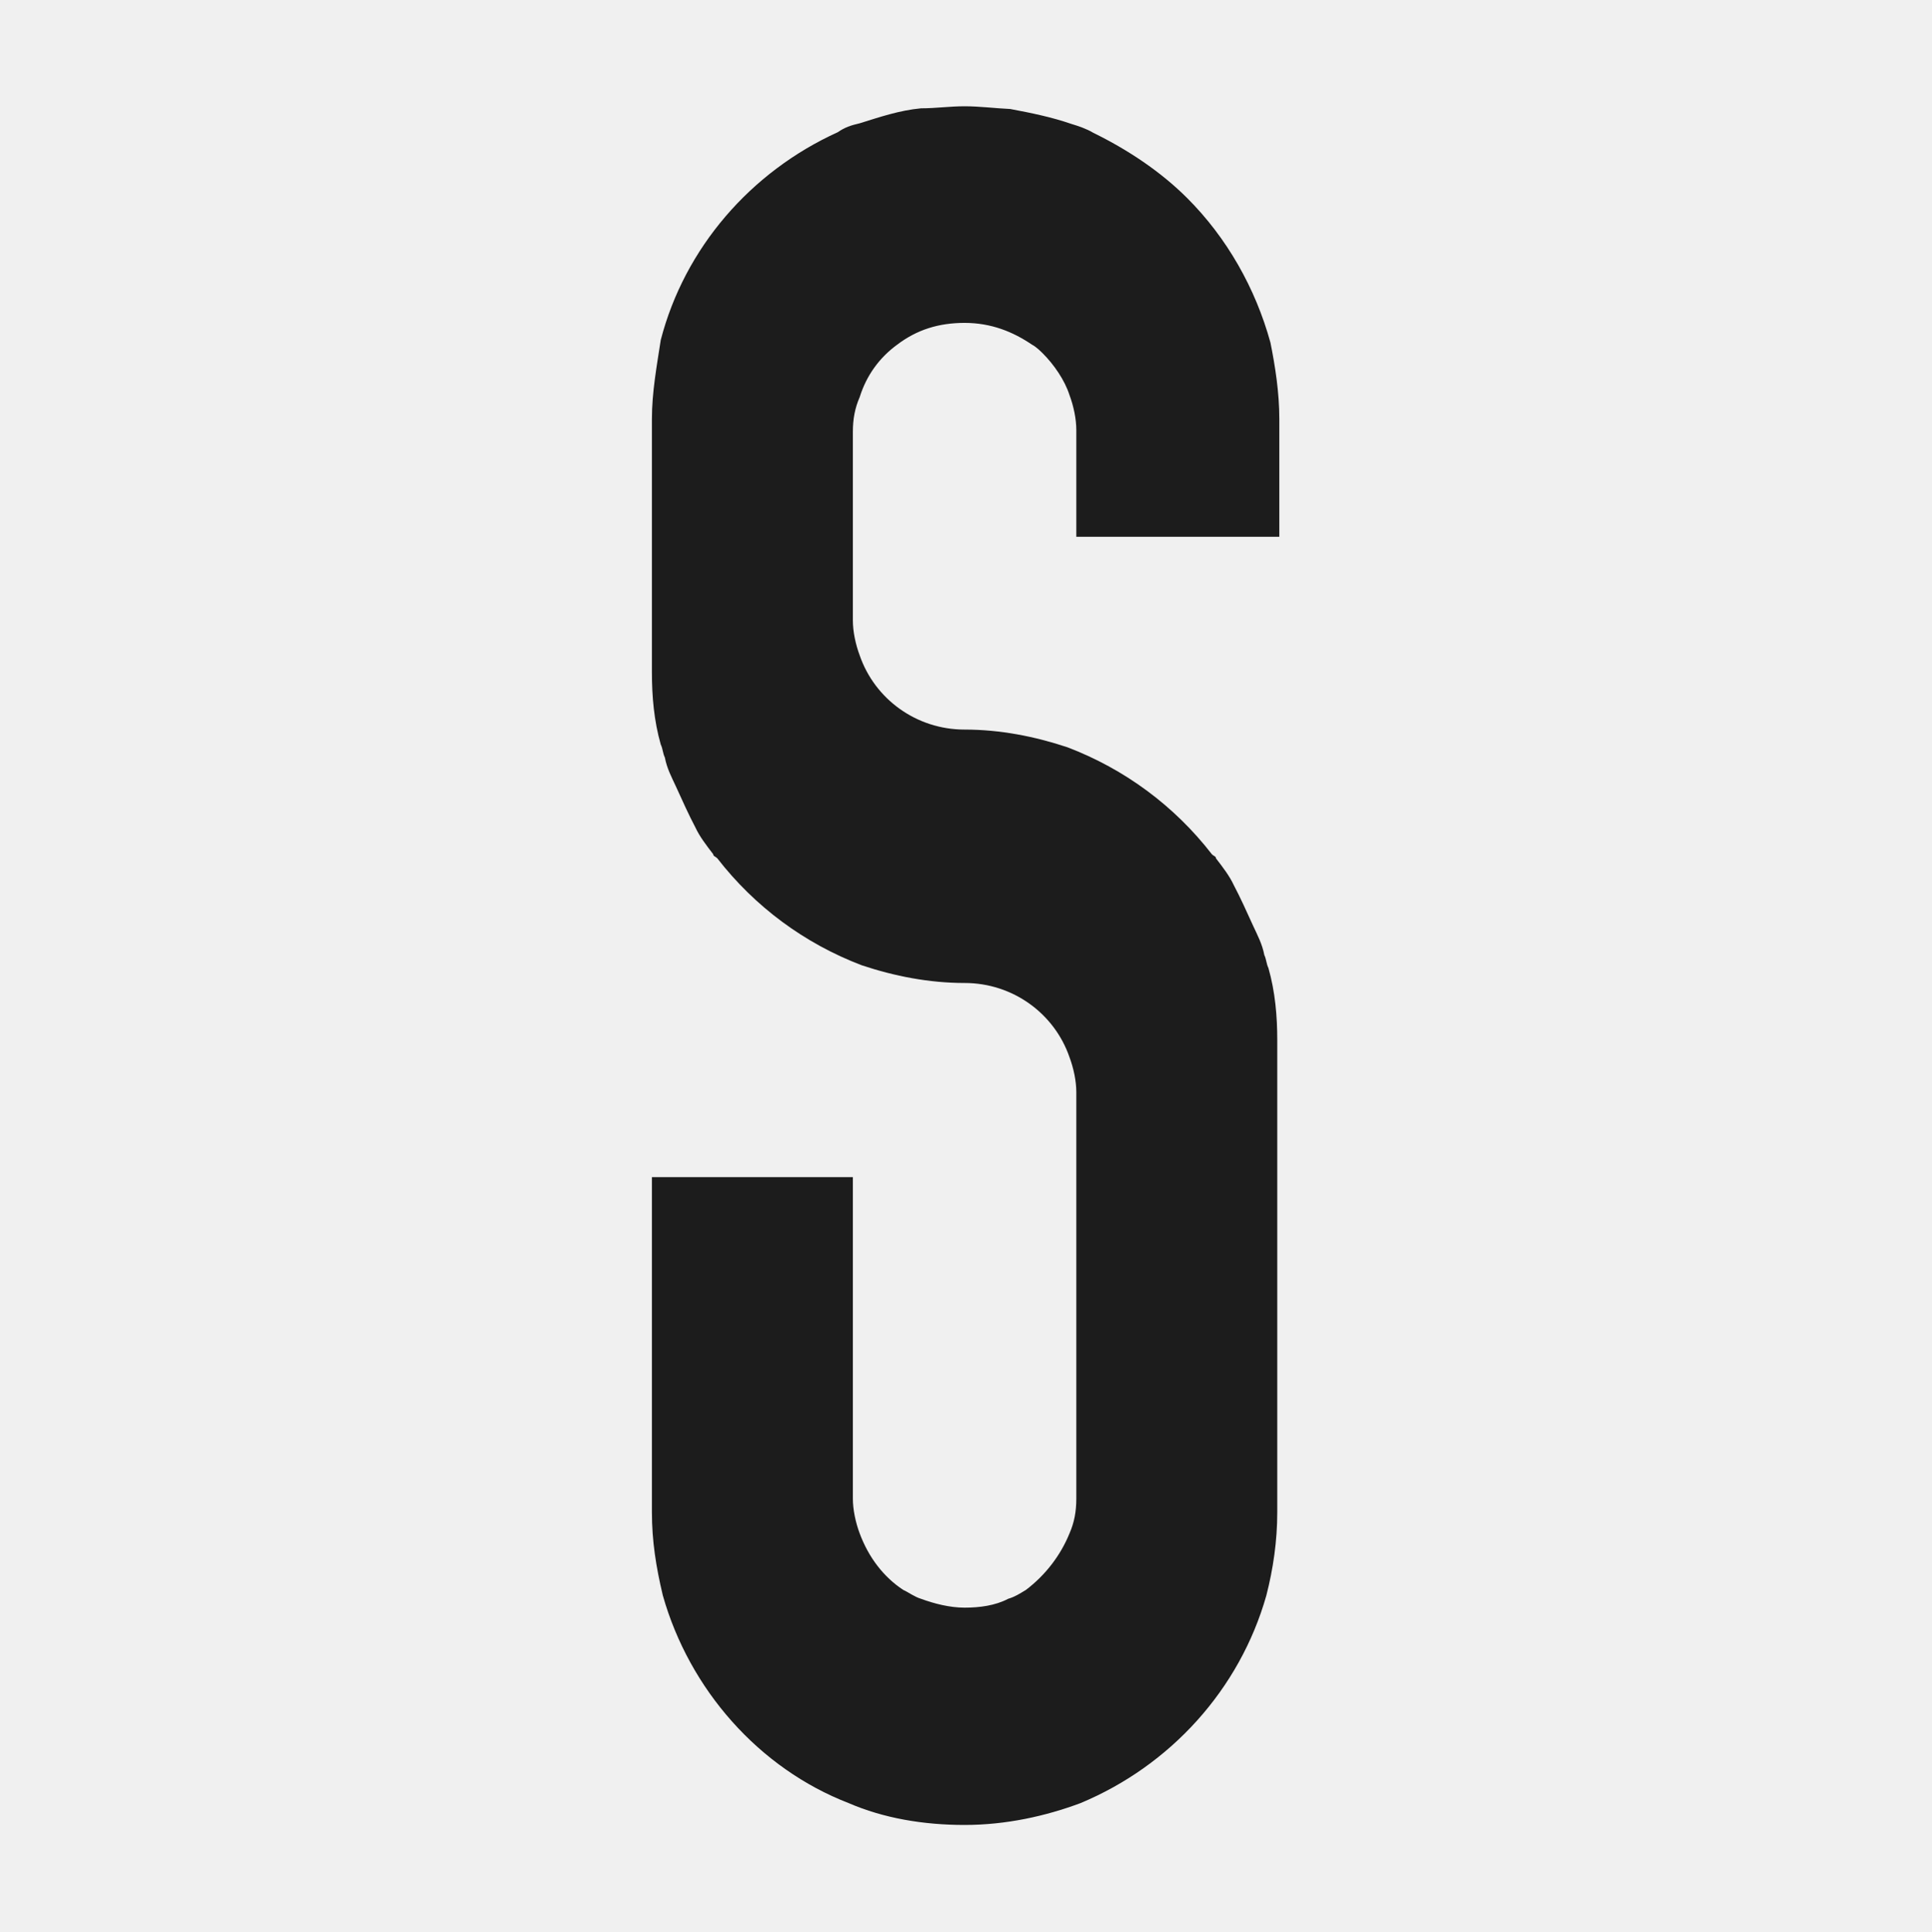
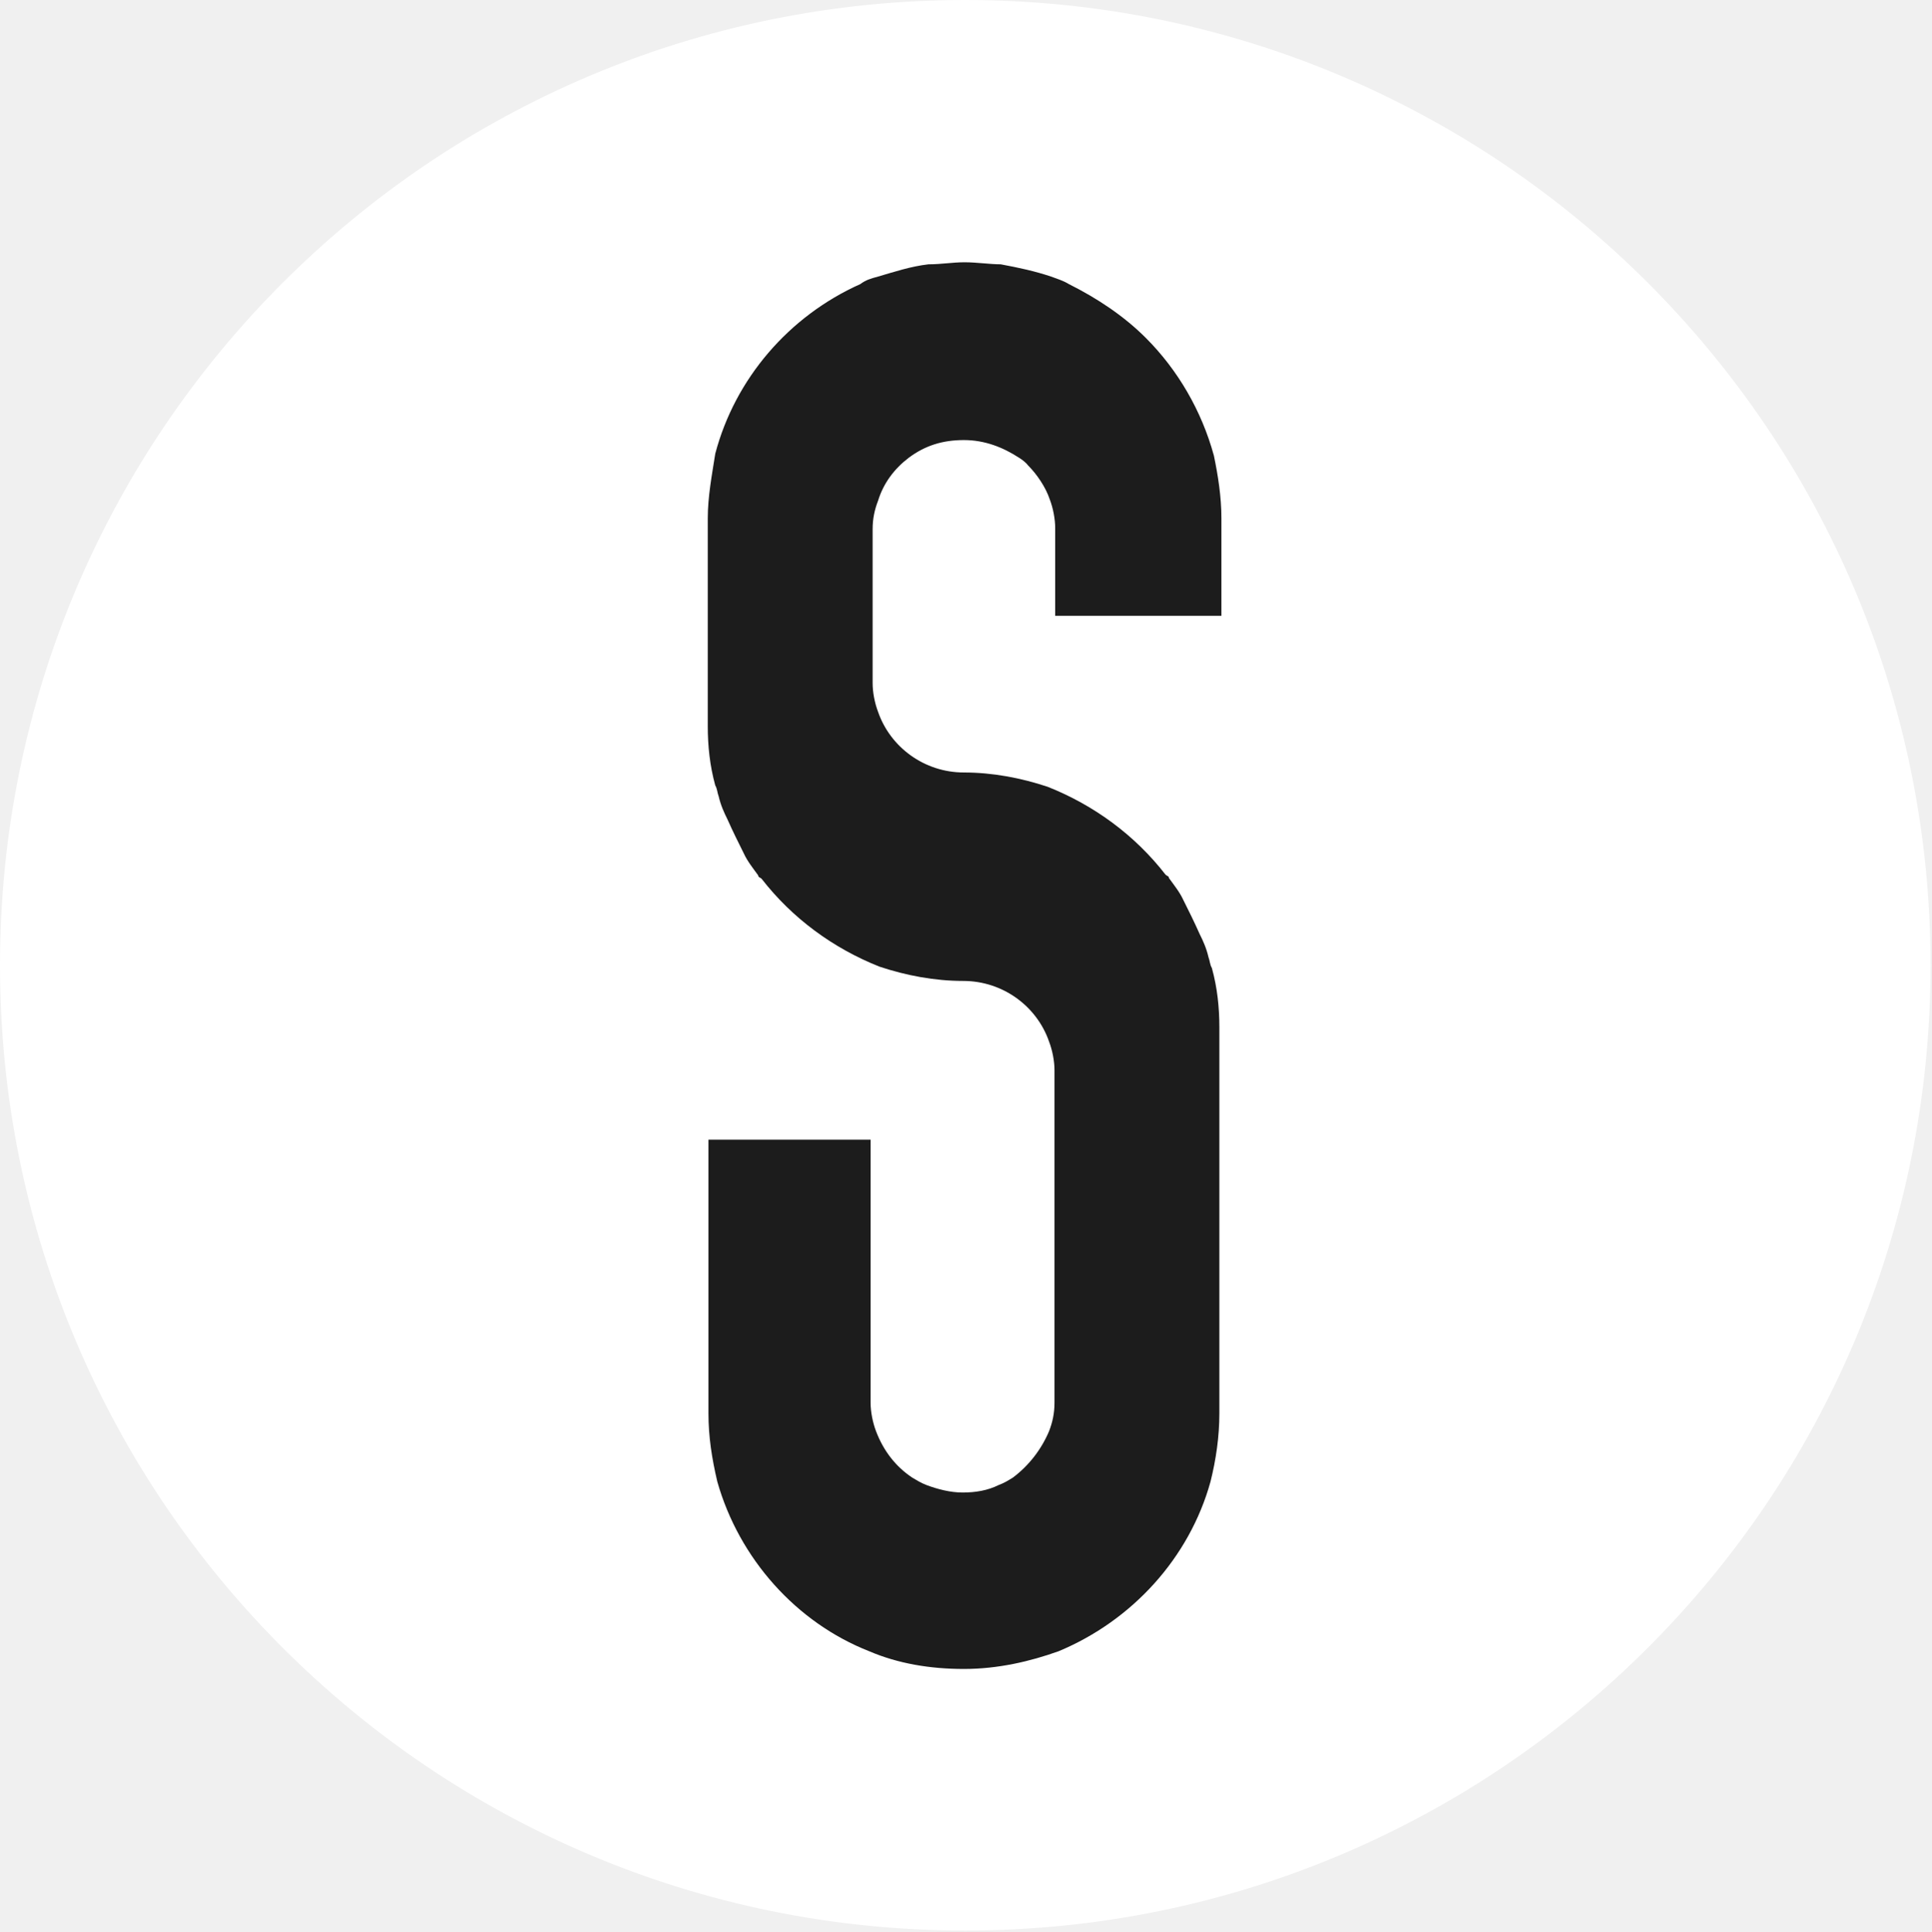
<svg xmlns="http://www.w3.org/2000/svg" version="1.1" id="Шар_1" x="0px" y="0px" viewBox="0 0 283.5 283.5" style="enable-background:new 0 0 283.5 283.5;" xml:space="preserve">
  <style type="text/css">
- 	.st0{fill:#1C1C1C;}
+ 	.st0{fill:#FFFFFF;}
+ 	.st1{fill:#1C1C1C;}
</style>
+   <circle class="st0" cx="141.7" cy="141.7" r="141.7" />
  <g>
    <g>
      <g>
-         <path class="st0" d="M141.6,15.6c-2.2,0-4.2,0.3-6.4,0.3c-3.2,0.3-6.1,1.3-9,2.2c-1.3,0.3-2.2,0.6-3.2,1.3     c-12.8,5.8-22.5,17-26,30.5c-0.6,3.9-1.3,7.7-1.3,11.6v37.2c0,3.5,0.3,7.1,1.3,10.6c0.3,0.6,0.3,1.3,0.6,1.9     c0.3,1.6,1,2.9,1.6,4.2c1,2.2,1.9,4.2,2.9,6.1c0.6,1.3,1.6,2.6,2.6,3.9c0,0.3,0.3,0.3,0.6,0.6c5.5,7.1,12.8,12.5,21.2,15.7     c4.8,1.6,9.9,2.6,15.1,2.6c7.1,0,13.2,4.5,15.4,10.9c0.6,1.6,1,3.5,1,5.1V220c0,1.9-0.3,3.5-1,5.1c-1.3,3.2-3.5,6.1-6.4,8.3     c-1,0.6-1.6,1-2.6,1.3c-1.9,1-4.2,1.3-6.4,1.3c-2.2,0-4.5-0.6-6.4-1.3c-1-0.3-1.9-1-2.6-1.3c-2.9-1.9-5.1-4.8-6.4-8.3     c-0.6-1.6-1-3.5-1-5.1v-47.2H95.7V222c0,4.2,0.6,8,1.6,12.2c3.9,13.8,14.1,25.4,27.3,30.5c5.1,2.2,10.9,3.2,17,3.2     c6.1,0,11.9-1.3,17-3.2c13.2-5.5,23.4-16.7,27.3-30.5c1-3.9,1.6-8,1.6-12.2v-69.3c0-3.5-0.3-7.1-1.3-10.6     c-0.3-0.6-0.3-1.3-0.6-1.9c-0.3-1.6-1-2.9-1.6-4.2c-1-2.2-1.9-4.2-2.9-6.1c-0.6-1.3-1.6-2.6-2.6-3.9c0-0.3-0.3-0.3-0.6-0.6     c-5.5-7.1-12.8-12.5-21.2-15.7c-4.8-1.6-9.9-2.6-15.1-2.6c-7.1,0-13.2-4.5-15.4-10.9c-0.6-1.6-1-3.5-1-5.1V63.4     c0-1.9,0.3-3.5,1-5.1c1-3.2,2.9-5.8,5.5-7.7c2.9-2.2,6.1-3.2,9.9-3.2c3.9,0,7.1,1.3,9.9,3.2c0.6,0.3,1.3,1,1.6,1.3     c1.6,1.6,3.2,3.9,3.9,6.1c0.6,1.6,1,3.5,1,5.1v15.7h29.8V61.5c0-3.9-0.6-7.7-1.3-11.2c-2.2-8-6.4-15.4-12.2-21.2     c-3.9-3.9-8.7-7.1-13.8-9.6c-1-0.6-2.2-1-3.2-1.3c-2.9-1-5.8-1.6-9-2.2C146.1,15.9,143.8,15.6,141.6,15.6L141.6,15.6z" />
+         <path class="st1" d="M141.6,38.5c-1.8,0-3.4,0.3-5.3,0.3c-2.6,0.3-5,1.1-7.4,1.8c-1.1,0.3-1.8,0.5-2.6,1.1     c-10.5,4.7-18.4,13.9-21.3,24.9c-0.5,3.2-1.1,6.3-1.1,9.5v30.5c0,2.9,0.3,5.8,1.1,8.7c0.3,0.5,0.3,1.1,0.5,1.6l0,0     c0.3,1.3,0.8,2.4,1.3,3.4c0.8,1.8,1.6,3.4,2.4,5c0.5,1.1,1.3,2.1,2.1,3.2c0,0.3,0.3,0.3,0.5,0.5c4.5,5.8,10.5,10.2,17.3,12.9l0,0     l0,0c3.9,1.3,8.1,2.1,12.3,2.1c5.8,0,10.8,3.7,12.6,8.9l0,0c0.5,1.3,0.8,2.9,0.8,4.2v48.8c0,1.6-0.3,2.9-0.8,4.2     c-1.1,2.6-2.9,5-5.3,6.8c-0.8,0.5-1.3,0.8-2.1,1.1c-1.6,0.8-3.4,1.1-5.3,1.1c-1.8,0-3.7-0.5-5.3-1.1c-0.8-0.3-1.6-0.8-2.1-1.1     c-2.4-1.6-4.2-3.9-5.3-6.8l0,0c-0.5-1.3-0.8-2.9-0.8-4.2v-38.6H104v40.2c0,3.4,0.5,6.6,1.3,10c3.2,11.3,11.6,20.7,22.3,24.9     c4.2,1.8,8.9,2.6,13.9,2.6s9.7-1.1,13.9-2.6c10.8-4.5,19.2-13.7,22.3-24.9c0.8-3.2,1.3-6.6,1.3-10v-56.7c0-2.9-0.3-5.8-1.1-8.7     c-0.3-0.5-0.3-1.1-0.5-1.6l0,0c-0.3-1.3-0.8-2.4-1.3-3.4c-0.8-1.8-1.6-3.4-2.4-5c-0.5-1.1-1.3-2.1-2.1-3.2c0-0.3-0.3-0.3-0.5-0.5     c-4.5-5.8-10.5-10.2-17.3-12.9l0,0l0,0c-3.9-1.3-8.1-2.1-12.3-2.1c-5.8,0-10.8-3.7-12.6-8.9l0,0c-0.5-1.3-0.8-2.9-0.8-4.2V77.7     c0-1.6,0.3-2.9,0.8-4.2l0,0c0.8-2.6,2.4-4.7,4.5-6.3c2.4-1.8,5-2.6,8.1-2.6s5.8,1.1,8.1,2.6c0.5,0.3,1.1,0.8,1.3,1.1     c1.3,1.3,2.6,3.2,3.2,5c0.5,1.3,0.8,2.9,0.8,4.2v12.9h24.4V76.1c0-3.2-0.5-6.3-1.1-9.2c-1.8-6.6-5.3-12.6-10-17.3     c-3.2-3.2-7.1-5.8-11.3-7.9c-0.8-0.5-1.8-0.8-2.6-1.1c-2.4-0.8-4.7-1.3-7.4-1.8C145.3,38.8,143.4,38.5,141.6,38.5L141.6,38.5z" />
      </g>
    </g>
  </g>
</svg>
